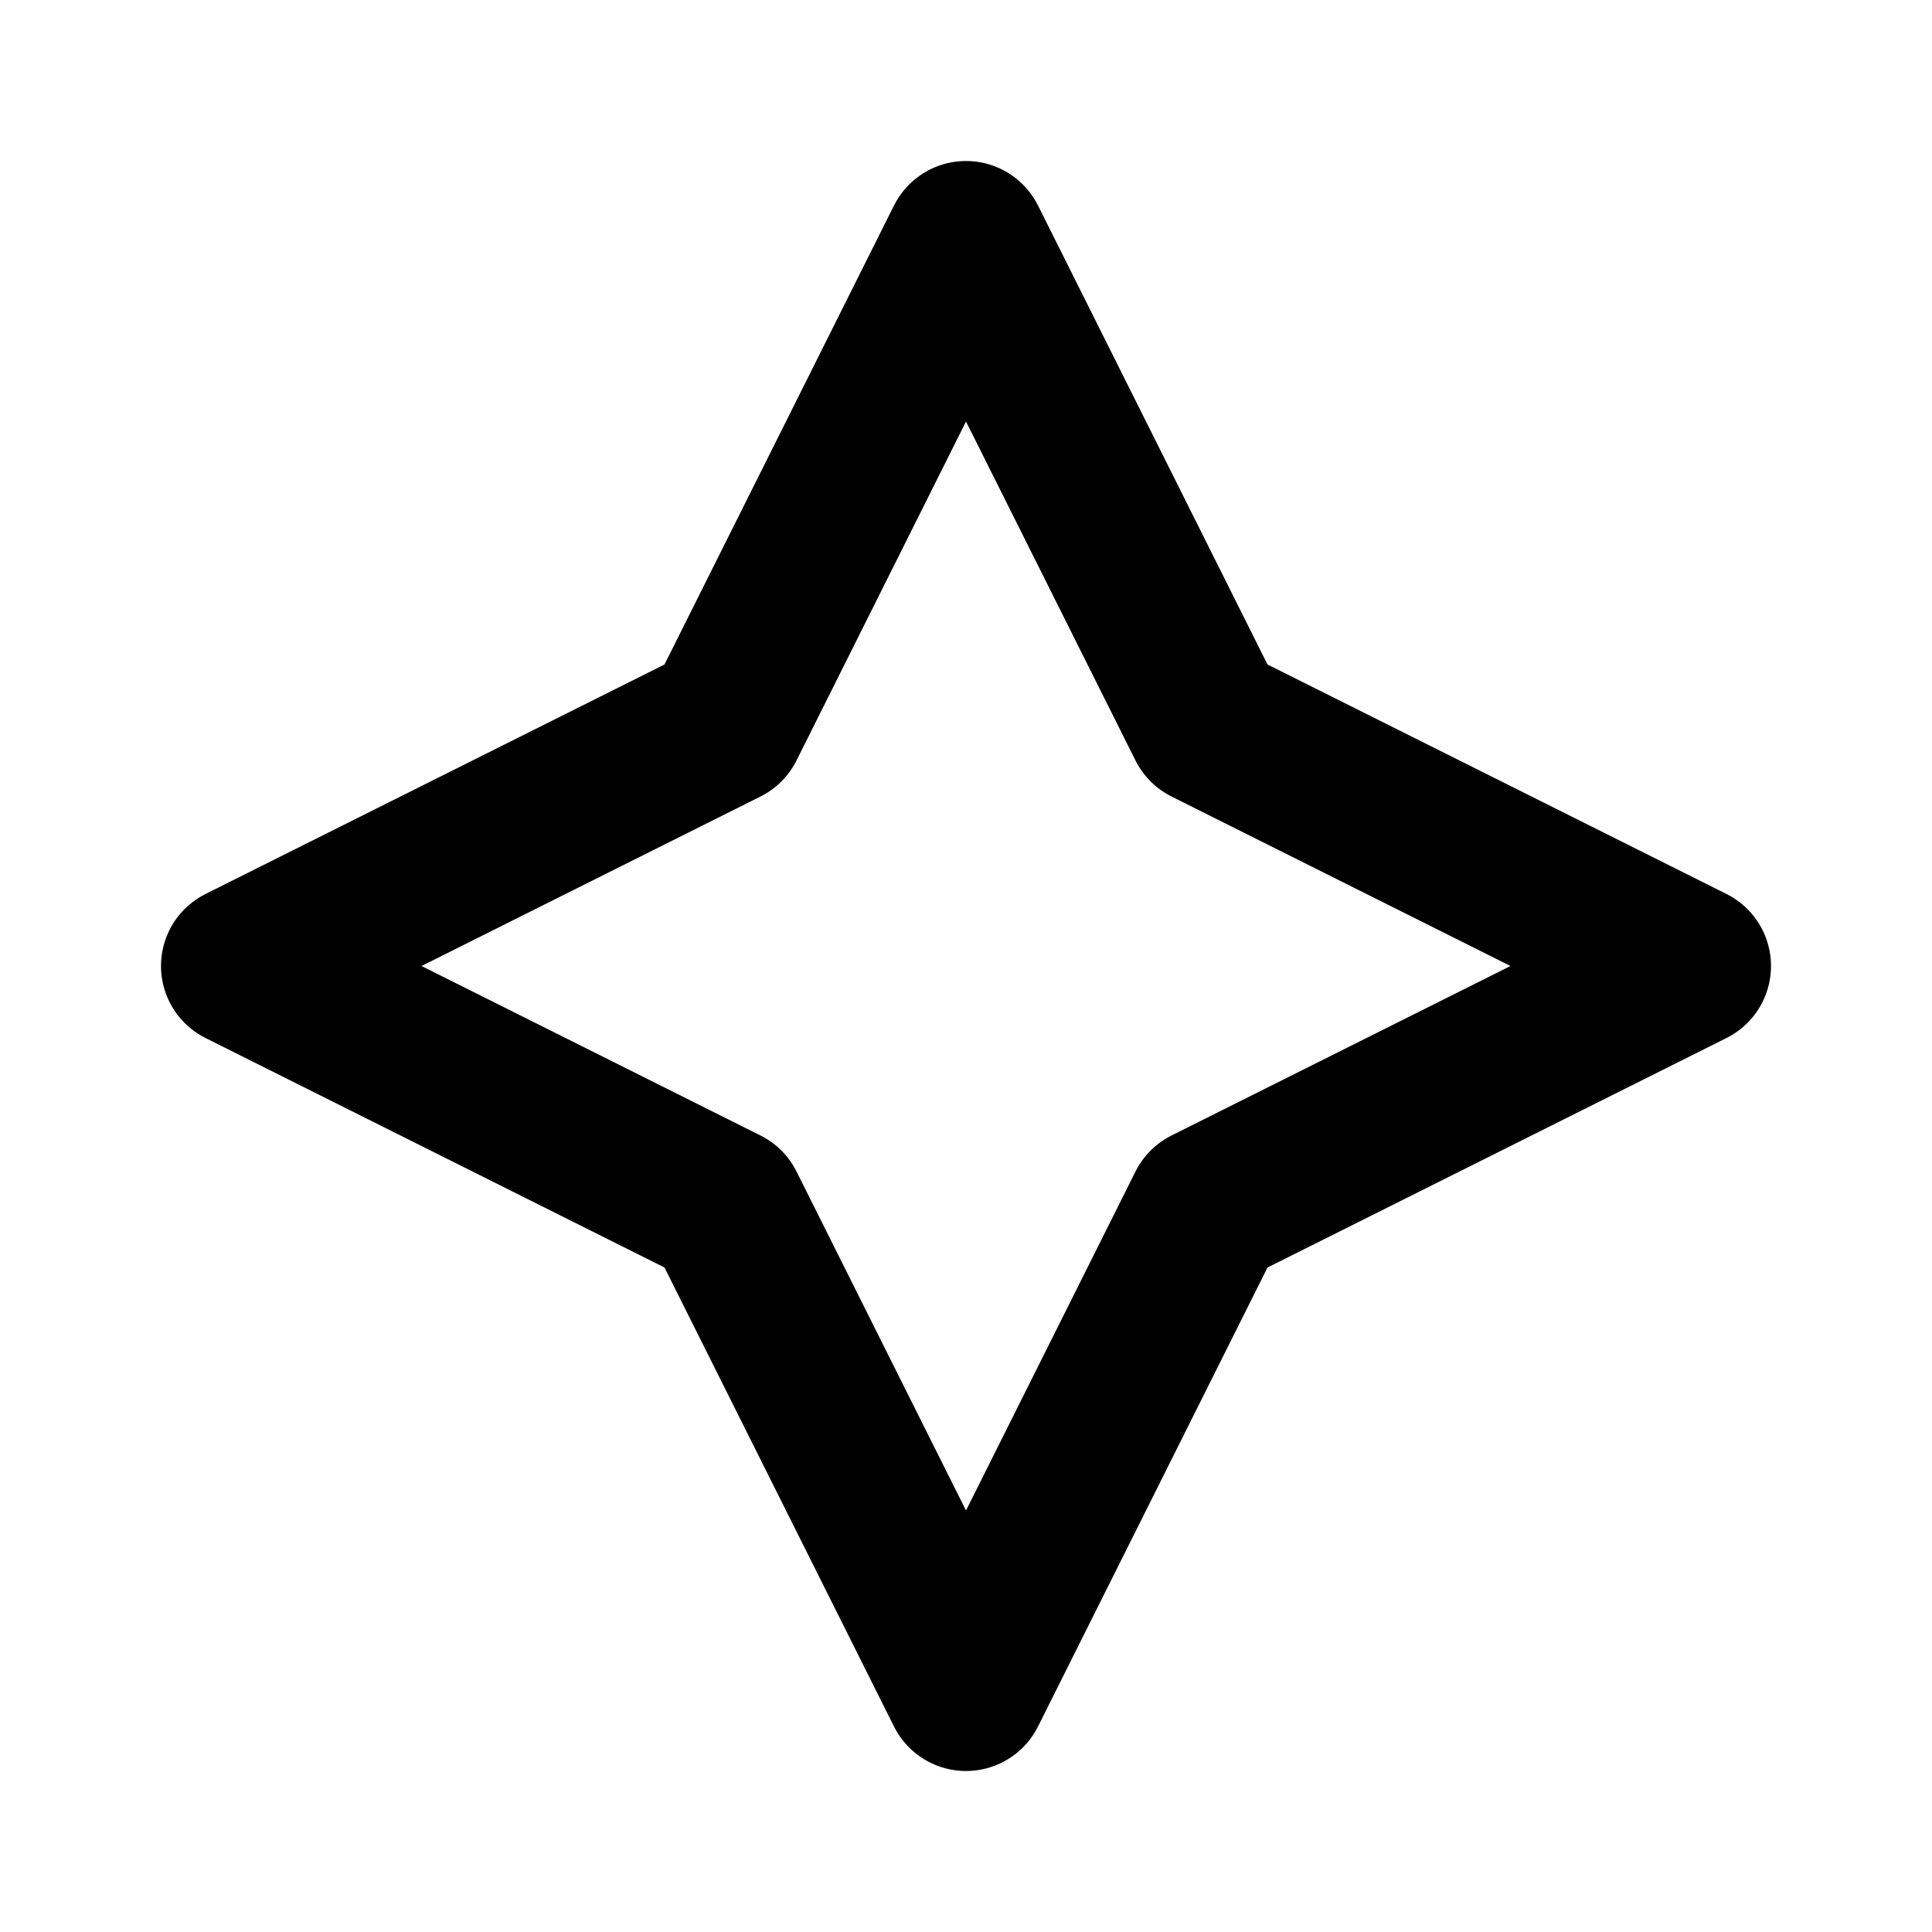
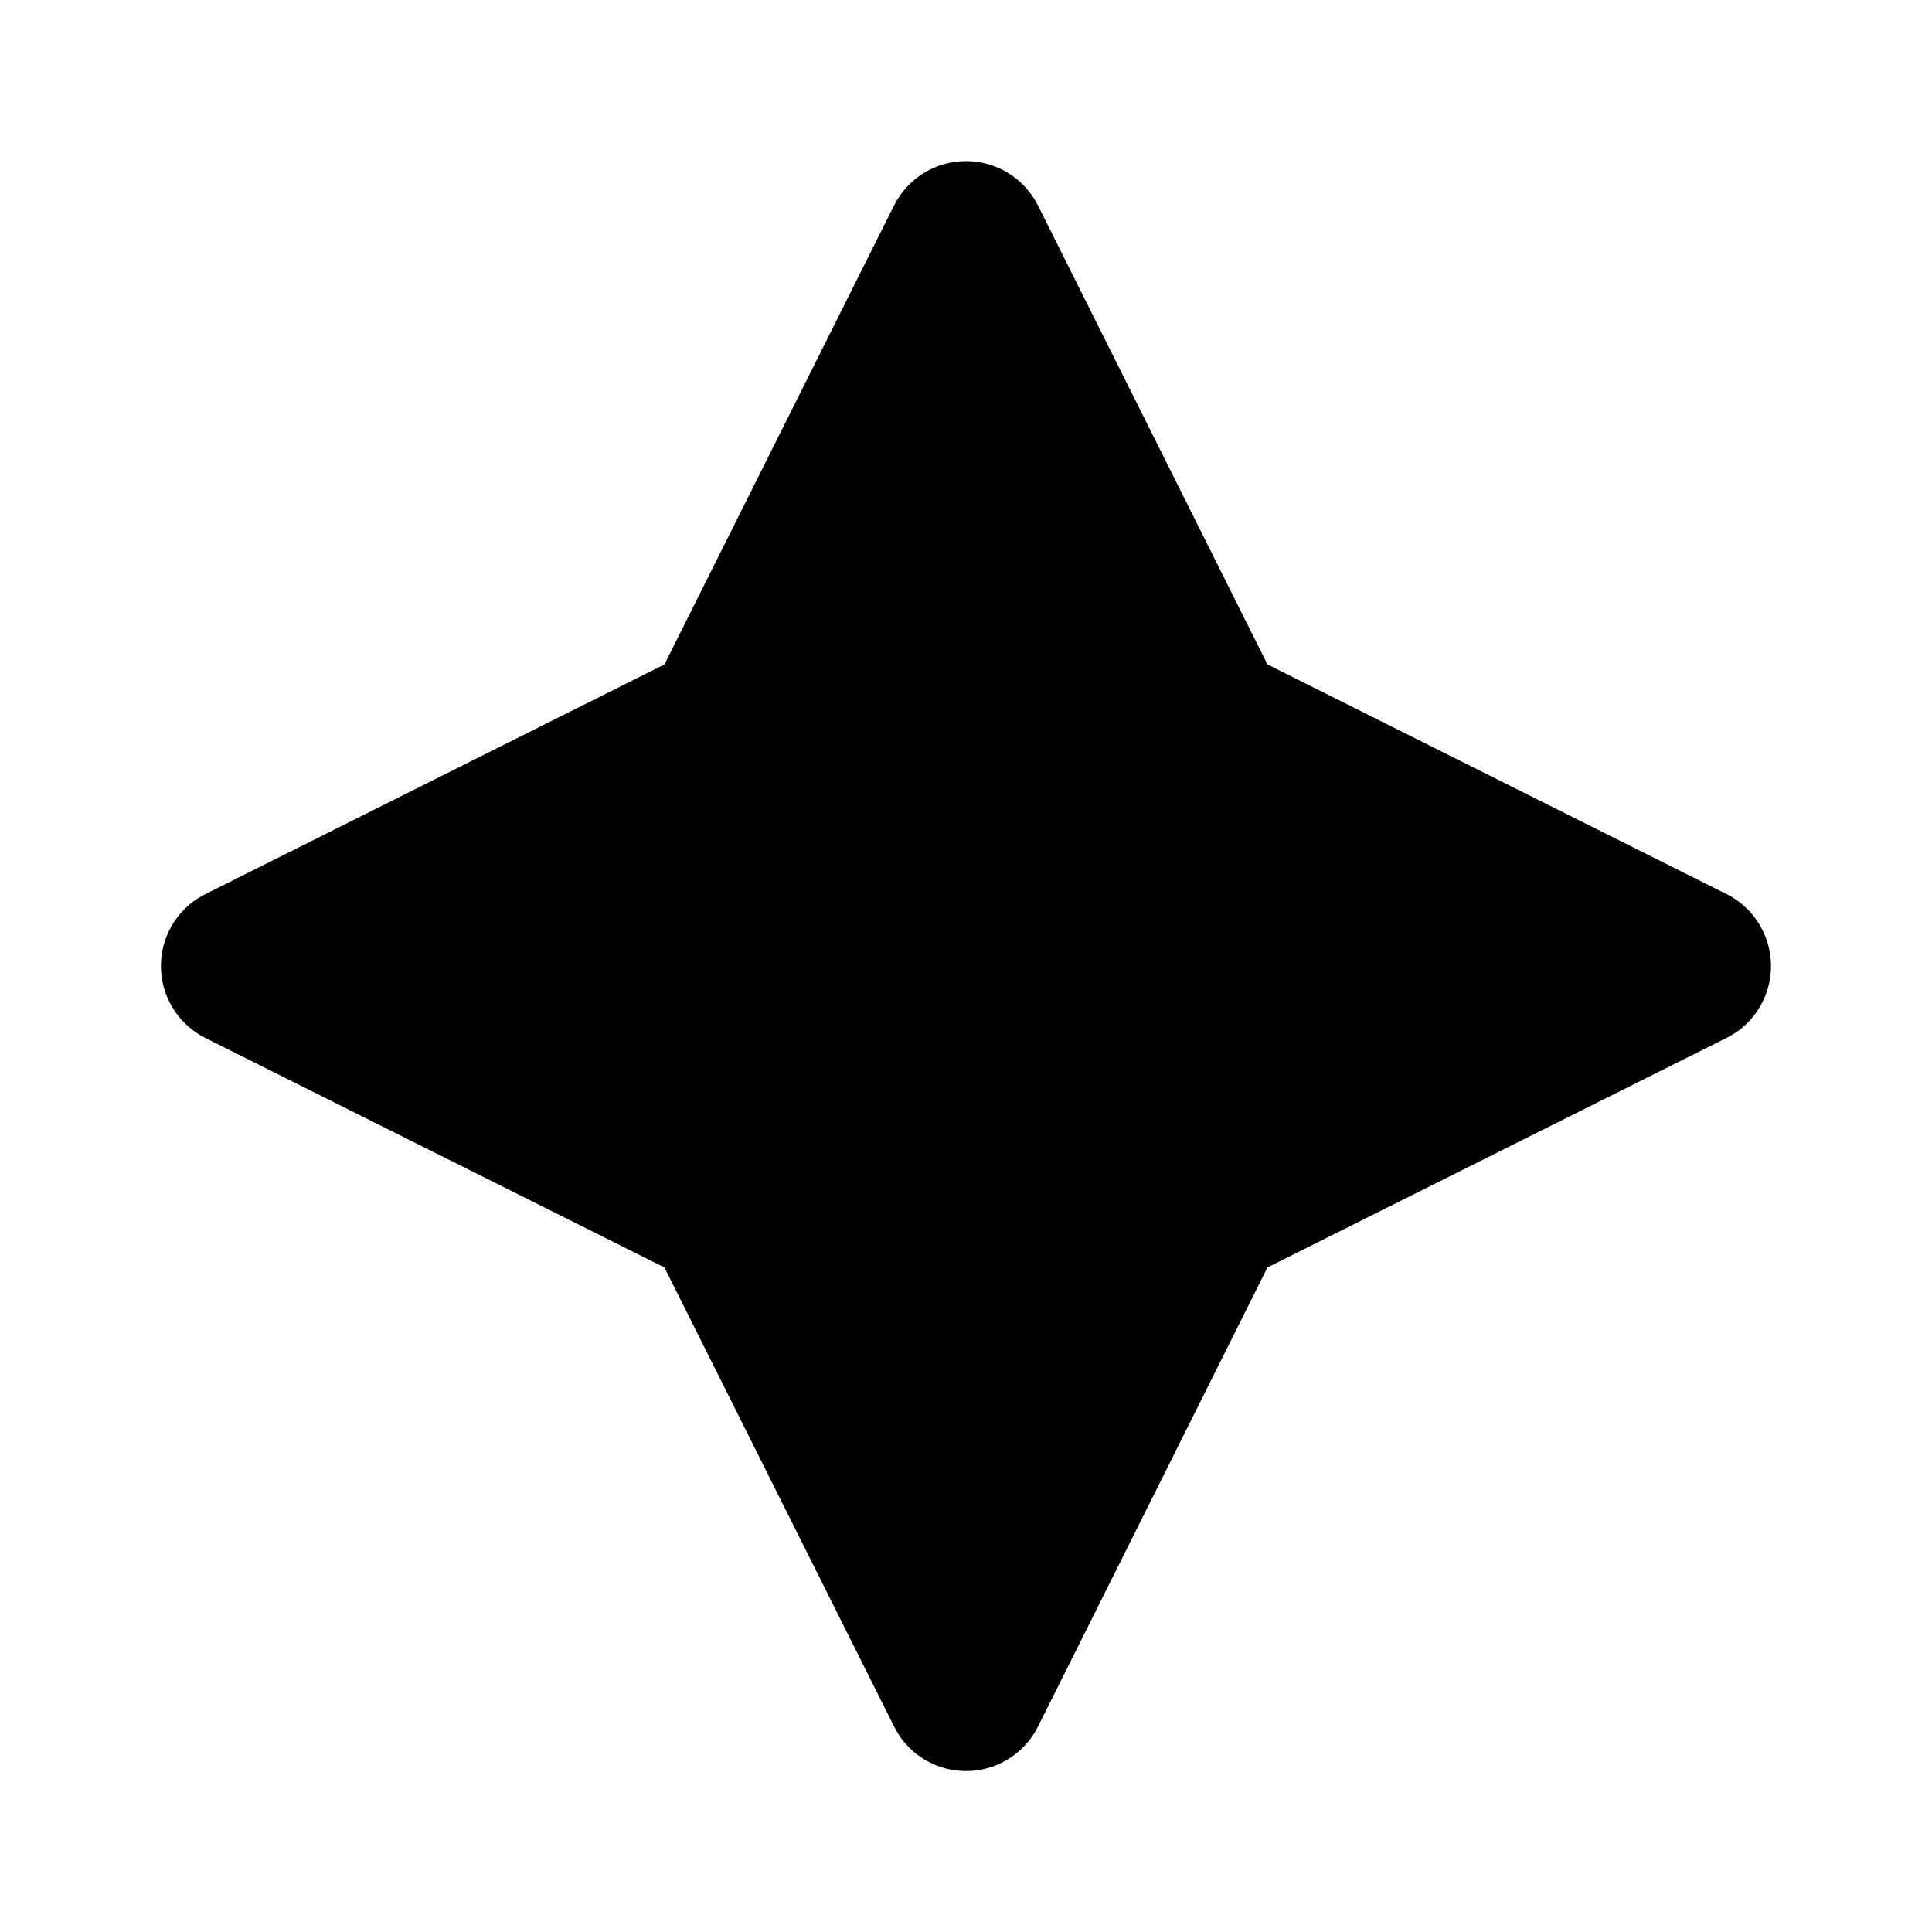
- <svg xmlns="http://www.w3.org/2000/svg" width="24" height="24" viewBox="0 0 24 24" fill="none" stroke="currentColor" stroke-width="2" stroke-linecap="round" stroke-linejoin="round" class="icon icon-tabler icons-tabler-outline icon-tabler-flare">
+ <svg xmlns="http://www.w3.org/2000/svg" width="24" height="24" viewBox="0 0 24 24" fill="currentColor" class="icon icon-tabler icons-tabler-filled icon-tabler-flare">
  <path stroke="none" d="M0 0h24v24H0z" fill="none" />
-   <path d="M12 3l3 6l6 3l-6 3l-3 6l-3 -6l-6 -3l6 -3z" />
+   <path d="M11.106 2.553a1 1 0 0 1 1.788 0l2.851 5.701l5.702 2.852a1 1 0 0 1 .11 1.725l-.11 .063l-5.702 2.851l-2.85 5.702a1 1 0 0 1 -1.726 .11l-.063 -.11l-2.852 -5.702l-5.701 -2.85a1 1 0 0 1 -.11 -1.726l.11 -.063l5.701 -2.852z" />
</svg>
